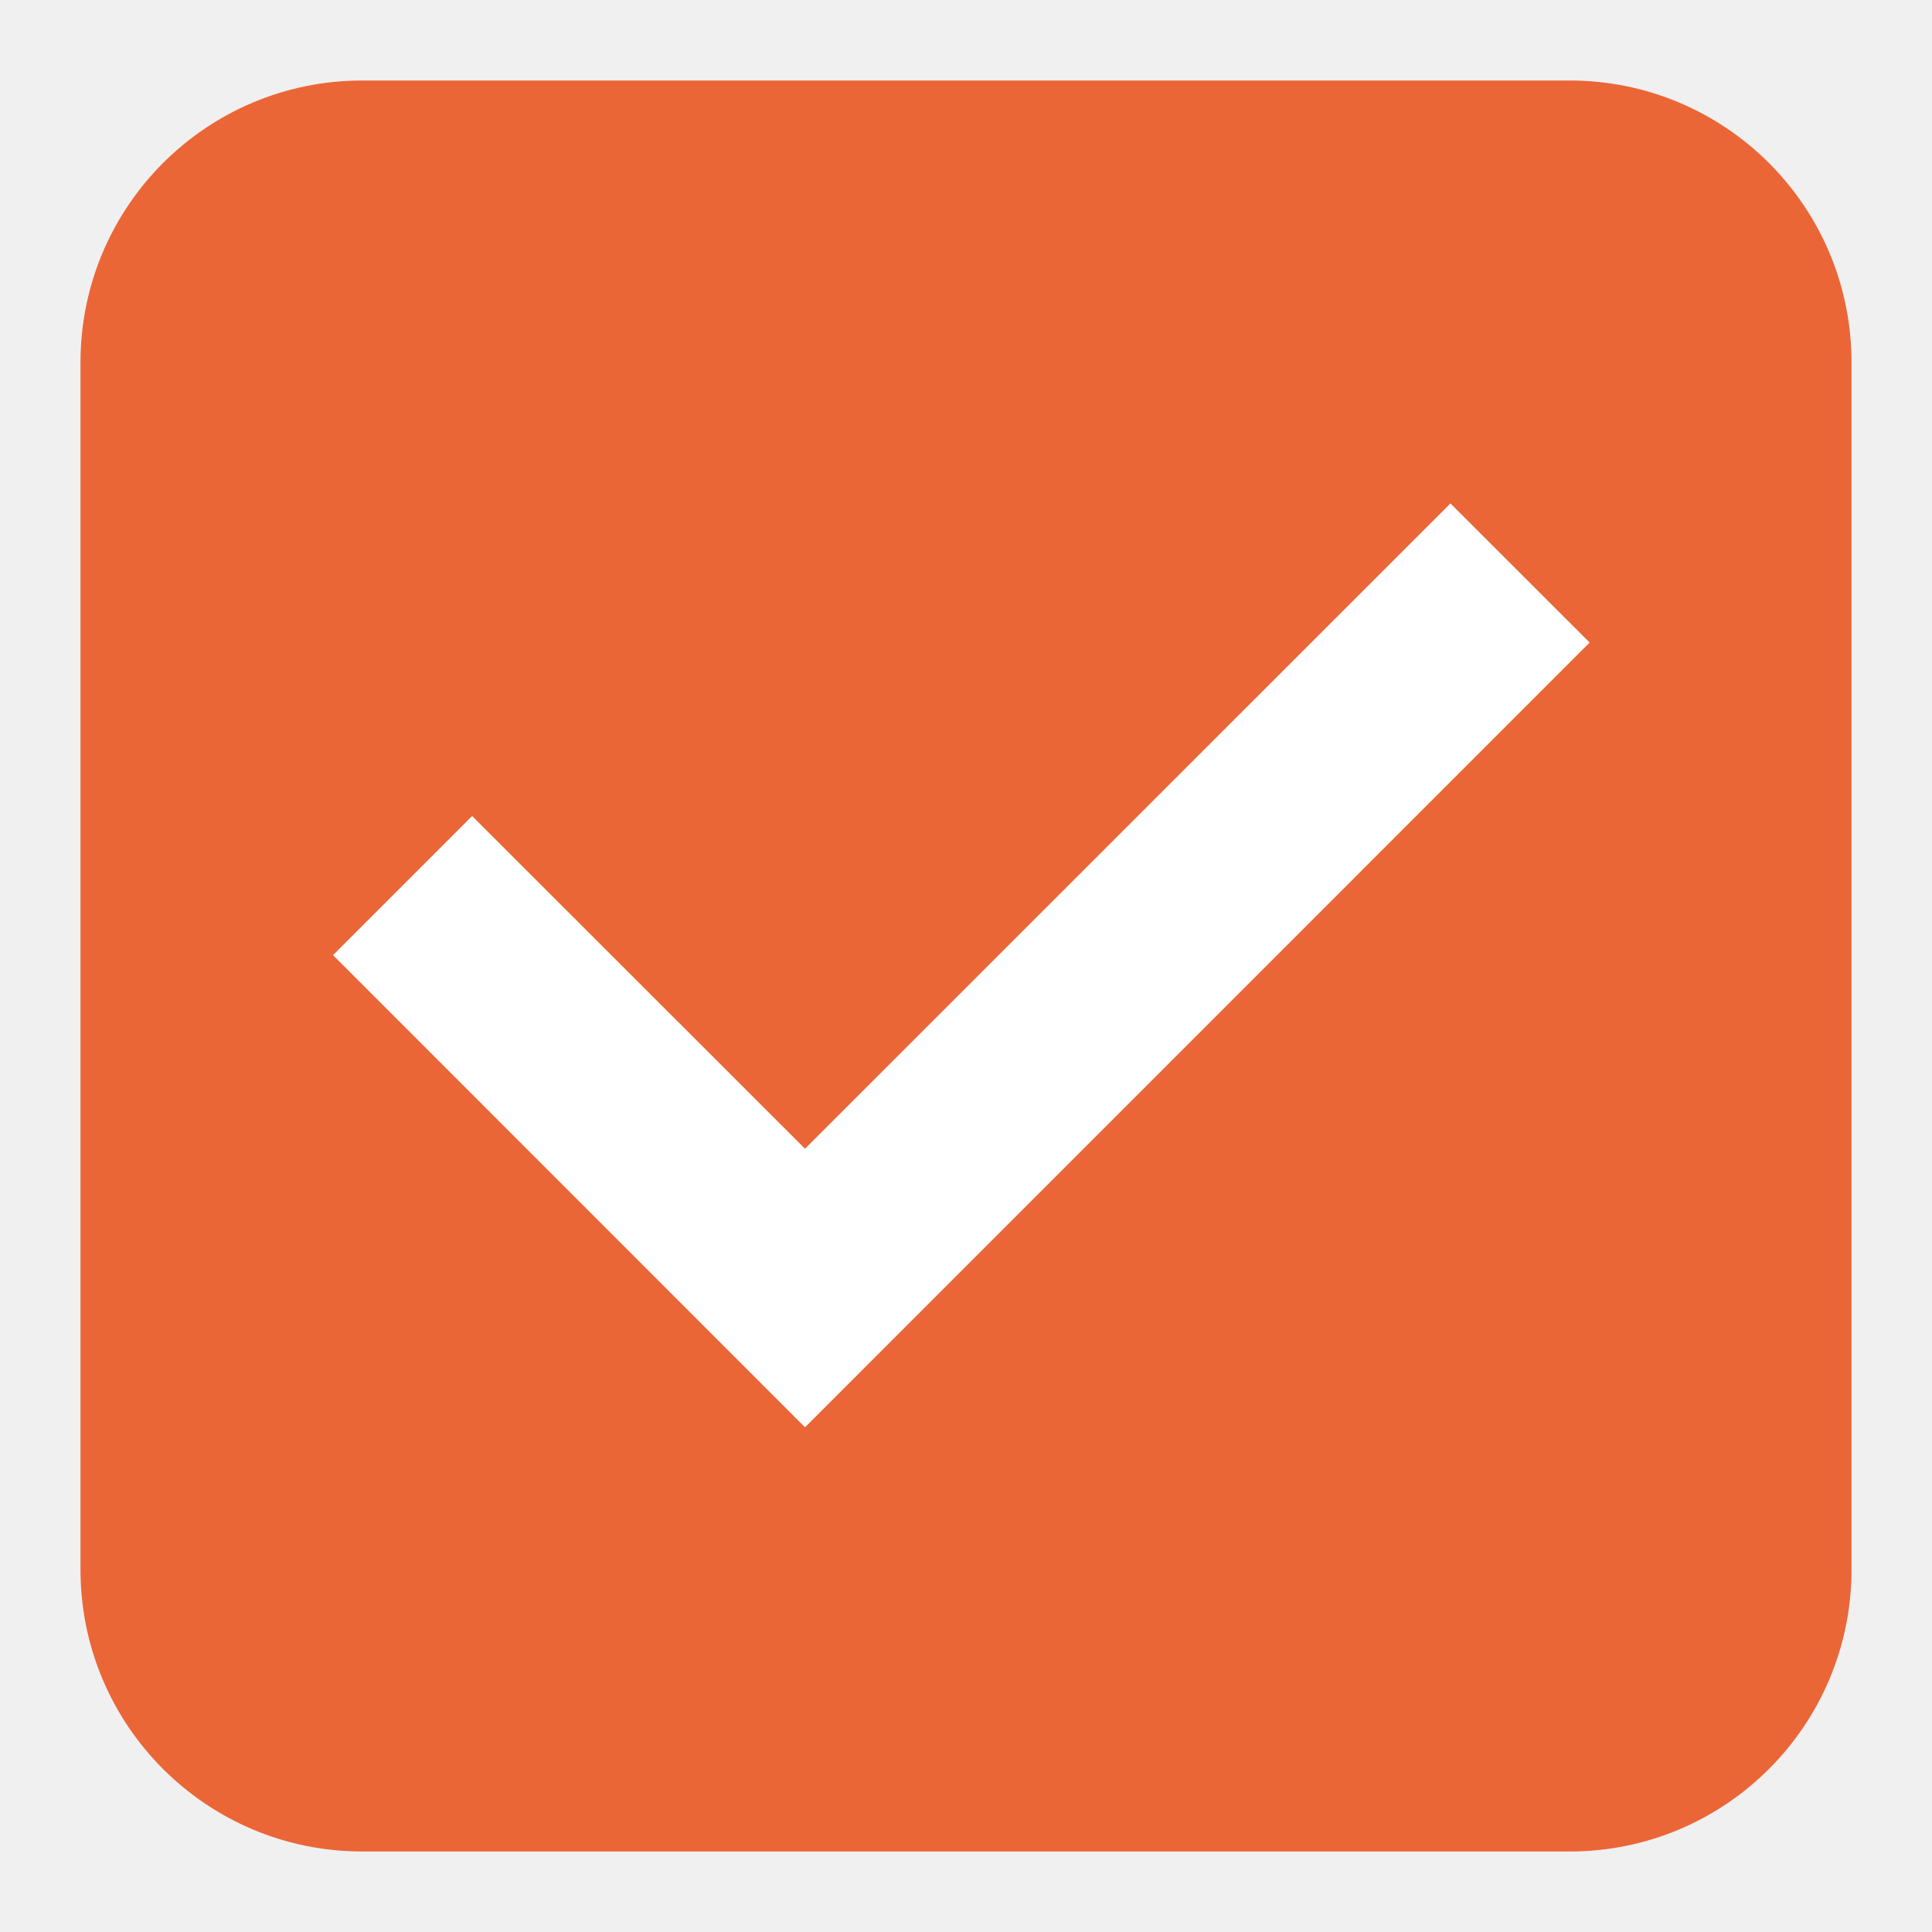
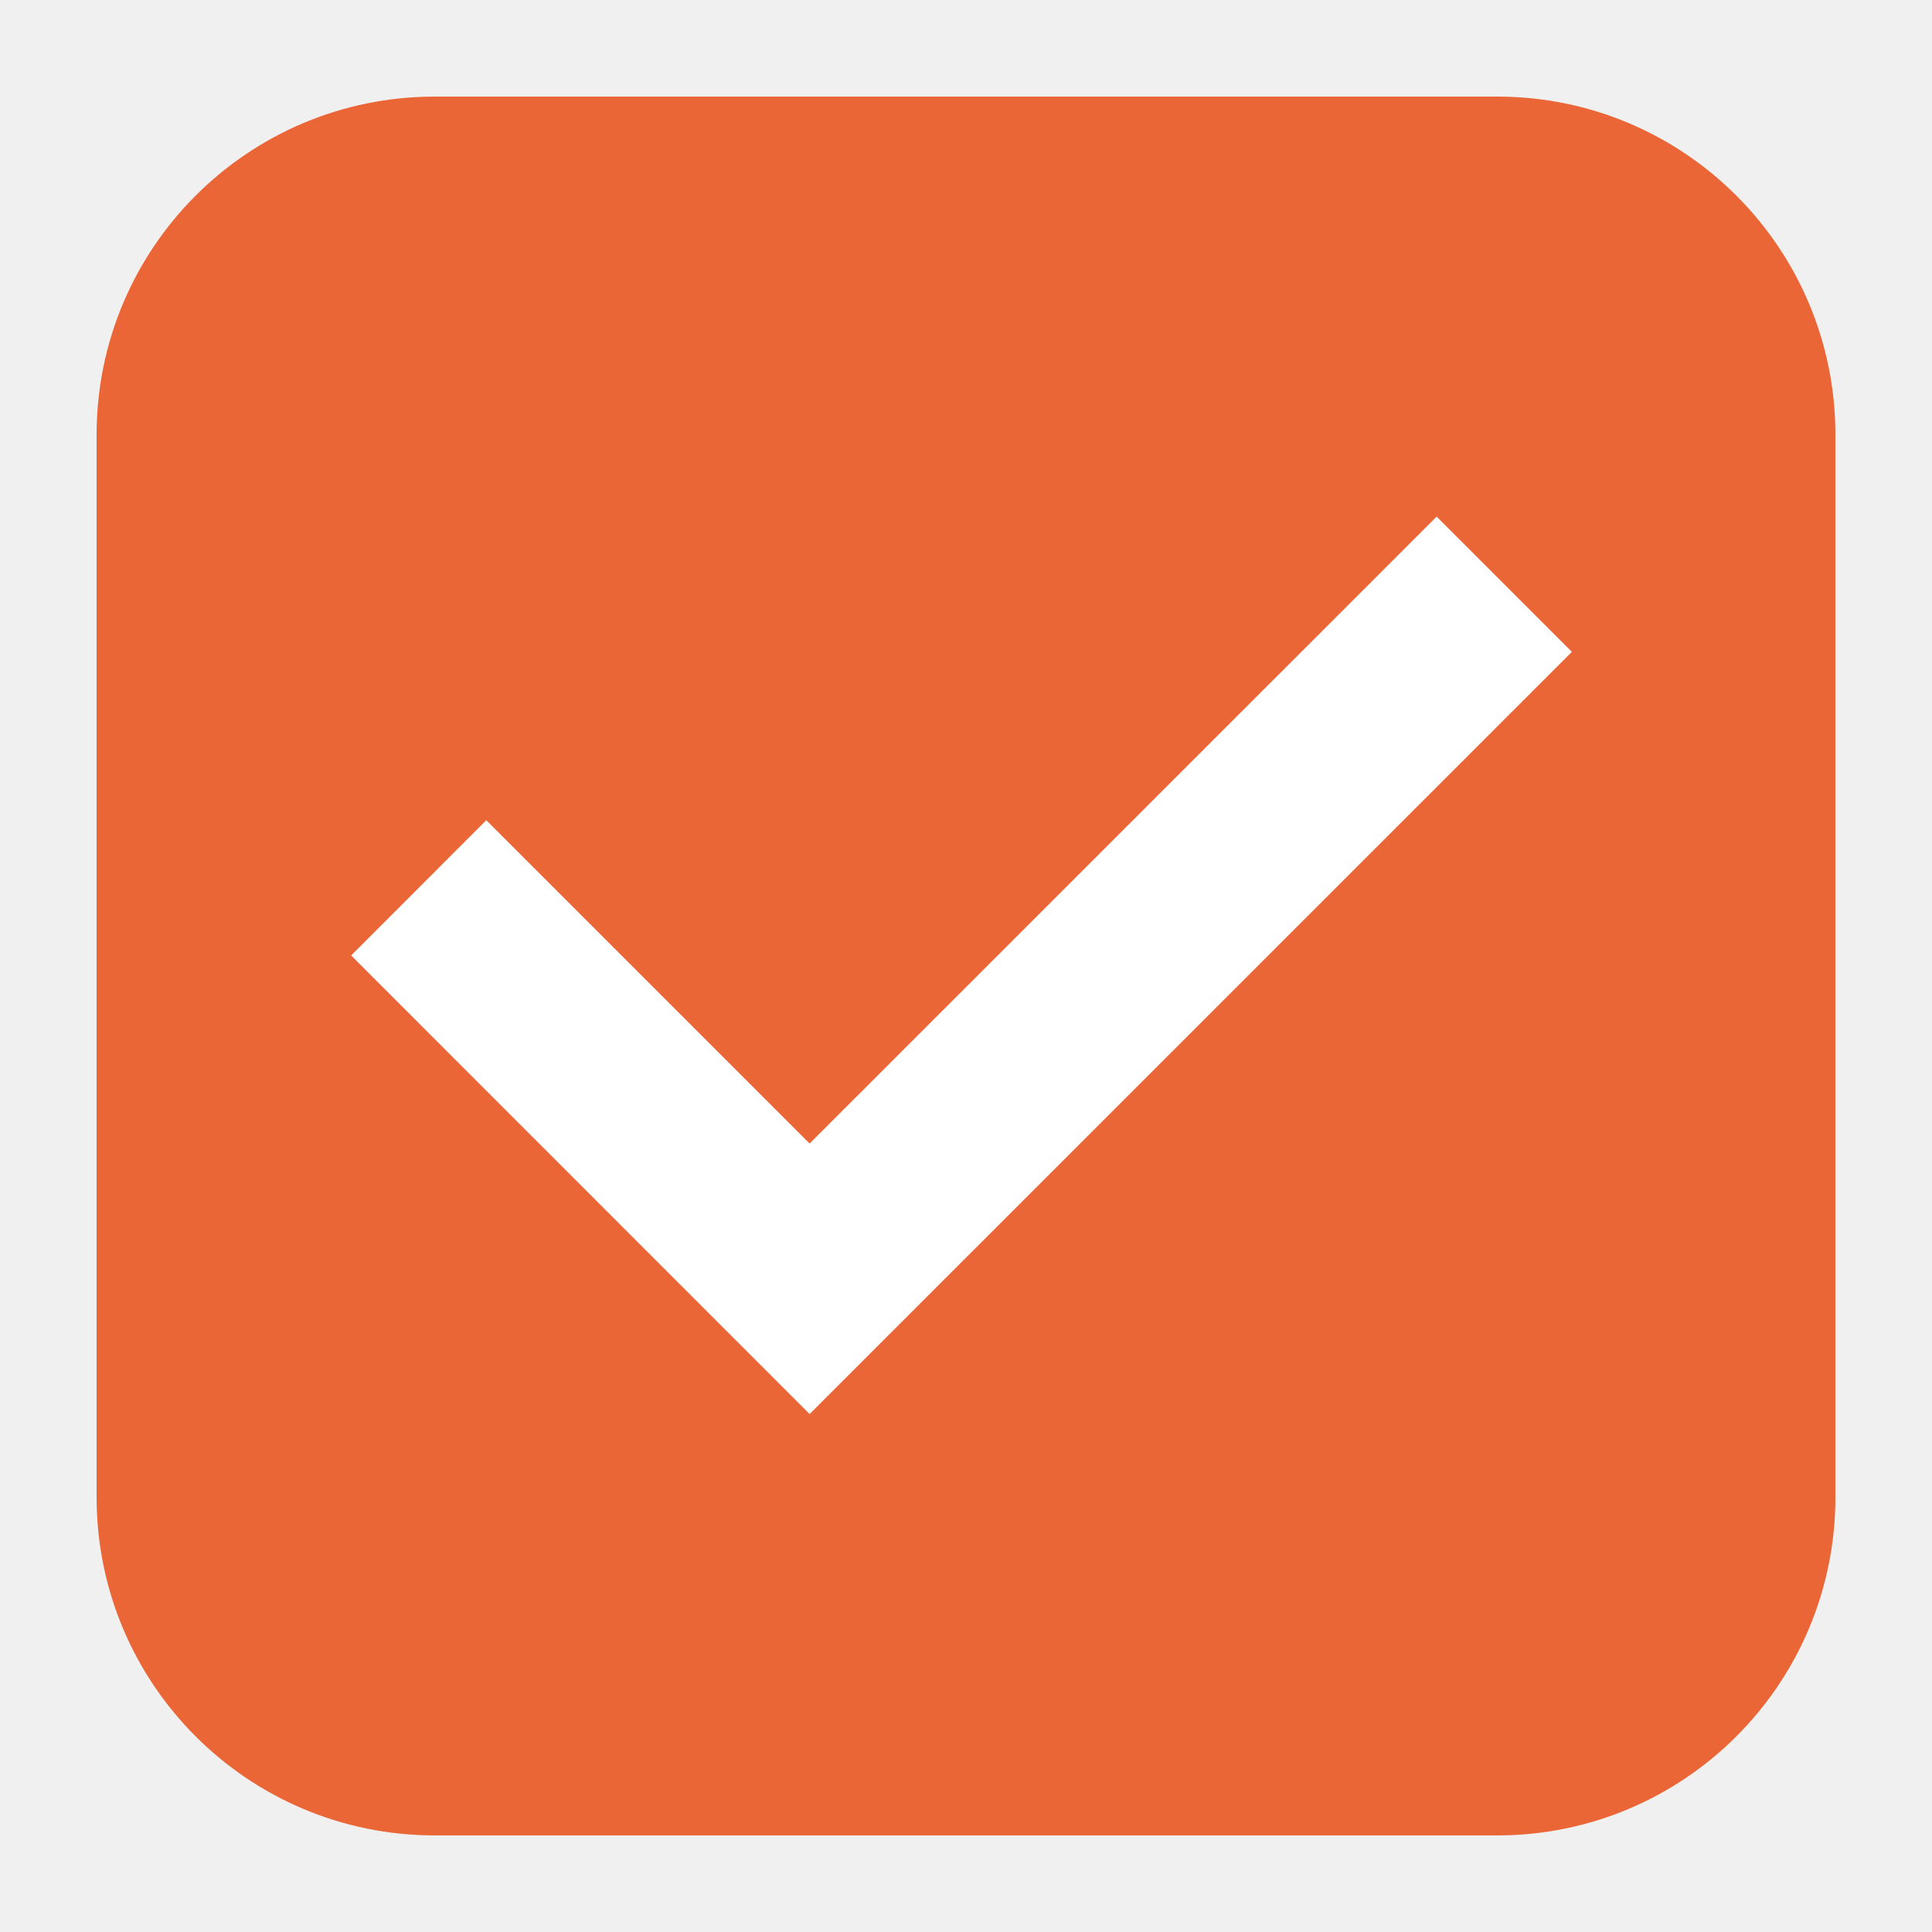
- <svg xmlns="http://www.w3.org/2000/svg" width="24" height="24">
-   <rect x="1.5" y="1.5" width="21" height="21" rx="3" fill="#eb6637" stroke="#eb6637" stroke-linejoin="round" style="stroke-width:1" />
-   <path style="display:inline;fill:#fff;fill-rule:evenodd;stroke-width:.5;stroke-linecap:square" d="m18.018 6.254 1.729 1.728L10 17.73l-5.863-5.865 1.728-1.728L10 14.27z" />
+ <svg xmlns="http://www.w3.org/2000/svg" width="20" height="20">
+   <rect x="1.5" y="1.5" width="17" height="17" rx="3" fill="#eb6637" stroke="#eb6637" stroke-linejoin="round" style="stroke-width:1" ry="3" />
+   <path style="display:inline;fill:#fff;fill-rule:evenodd;stroke-width:.5;stroke-linecap:square" d="m14.872 5.348 1.4 1.4-7.891 7.89-4.746-4.747 1.399-1.4 3.347 3.347z" />
</svg>
